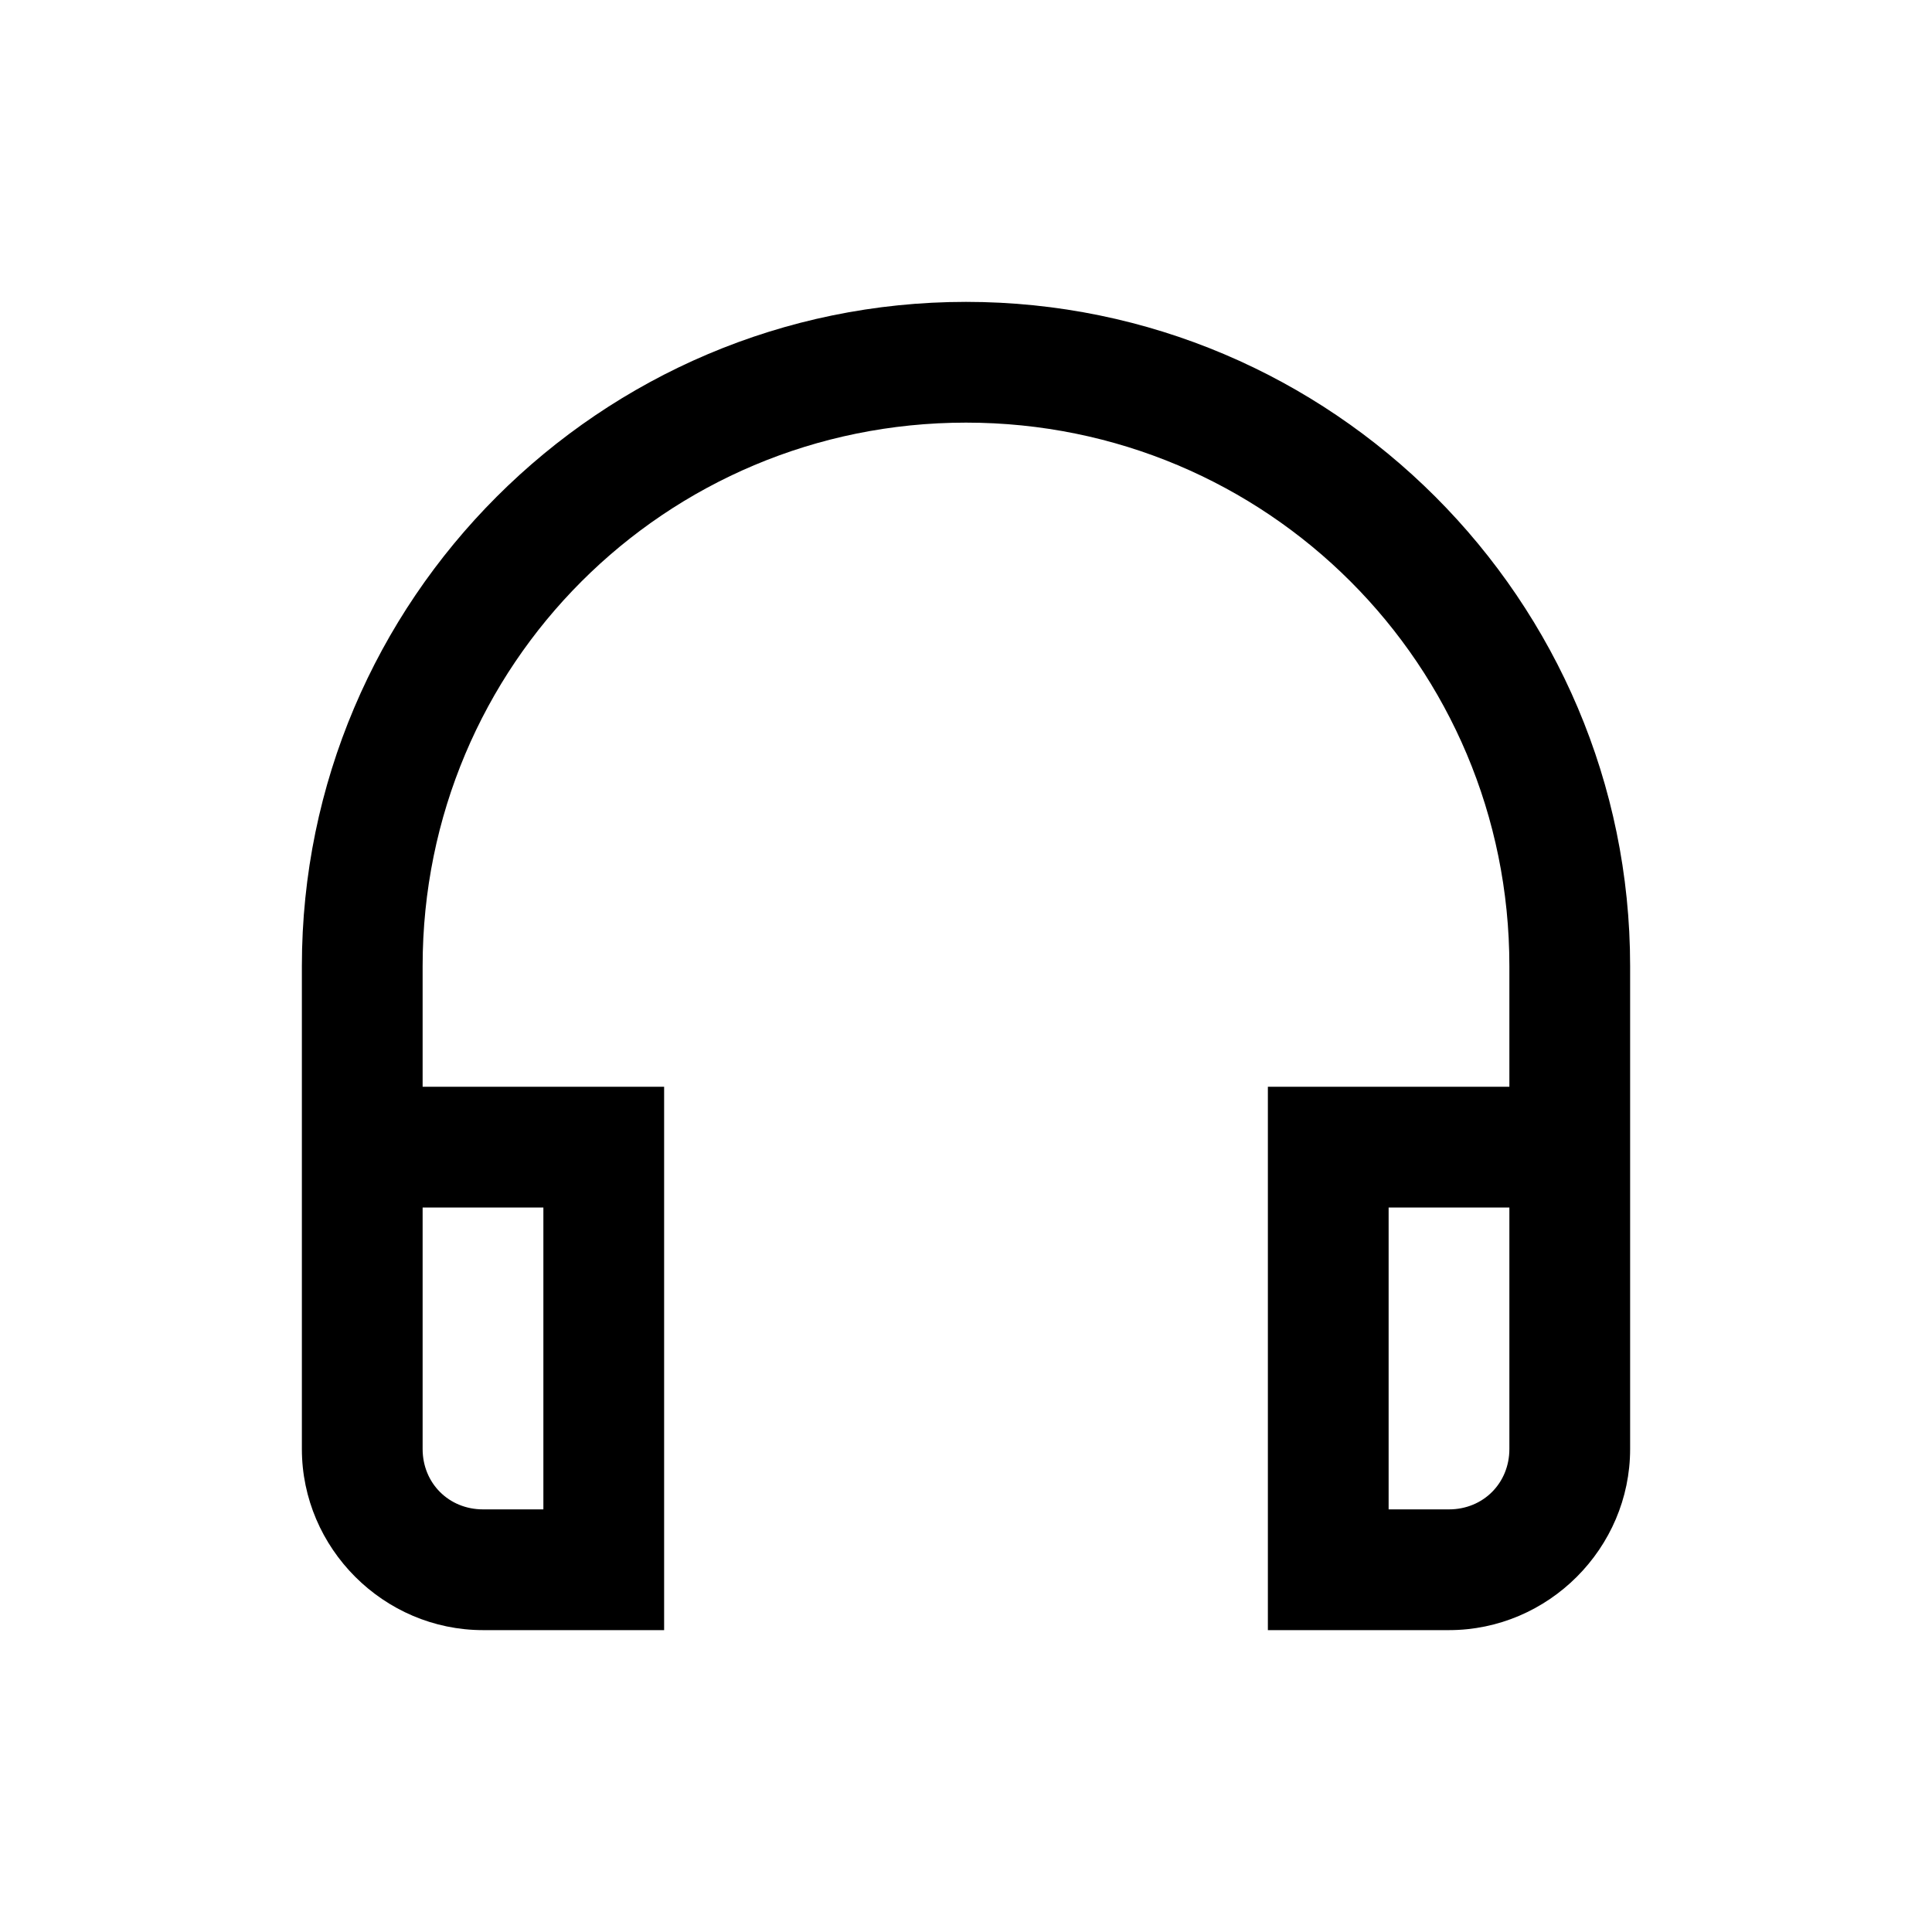
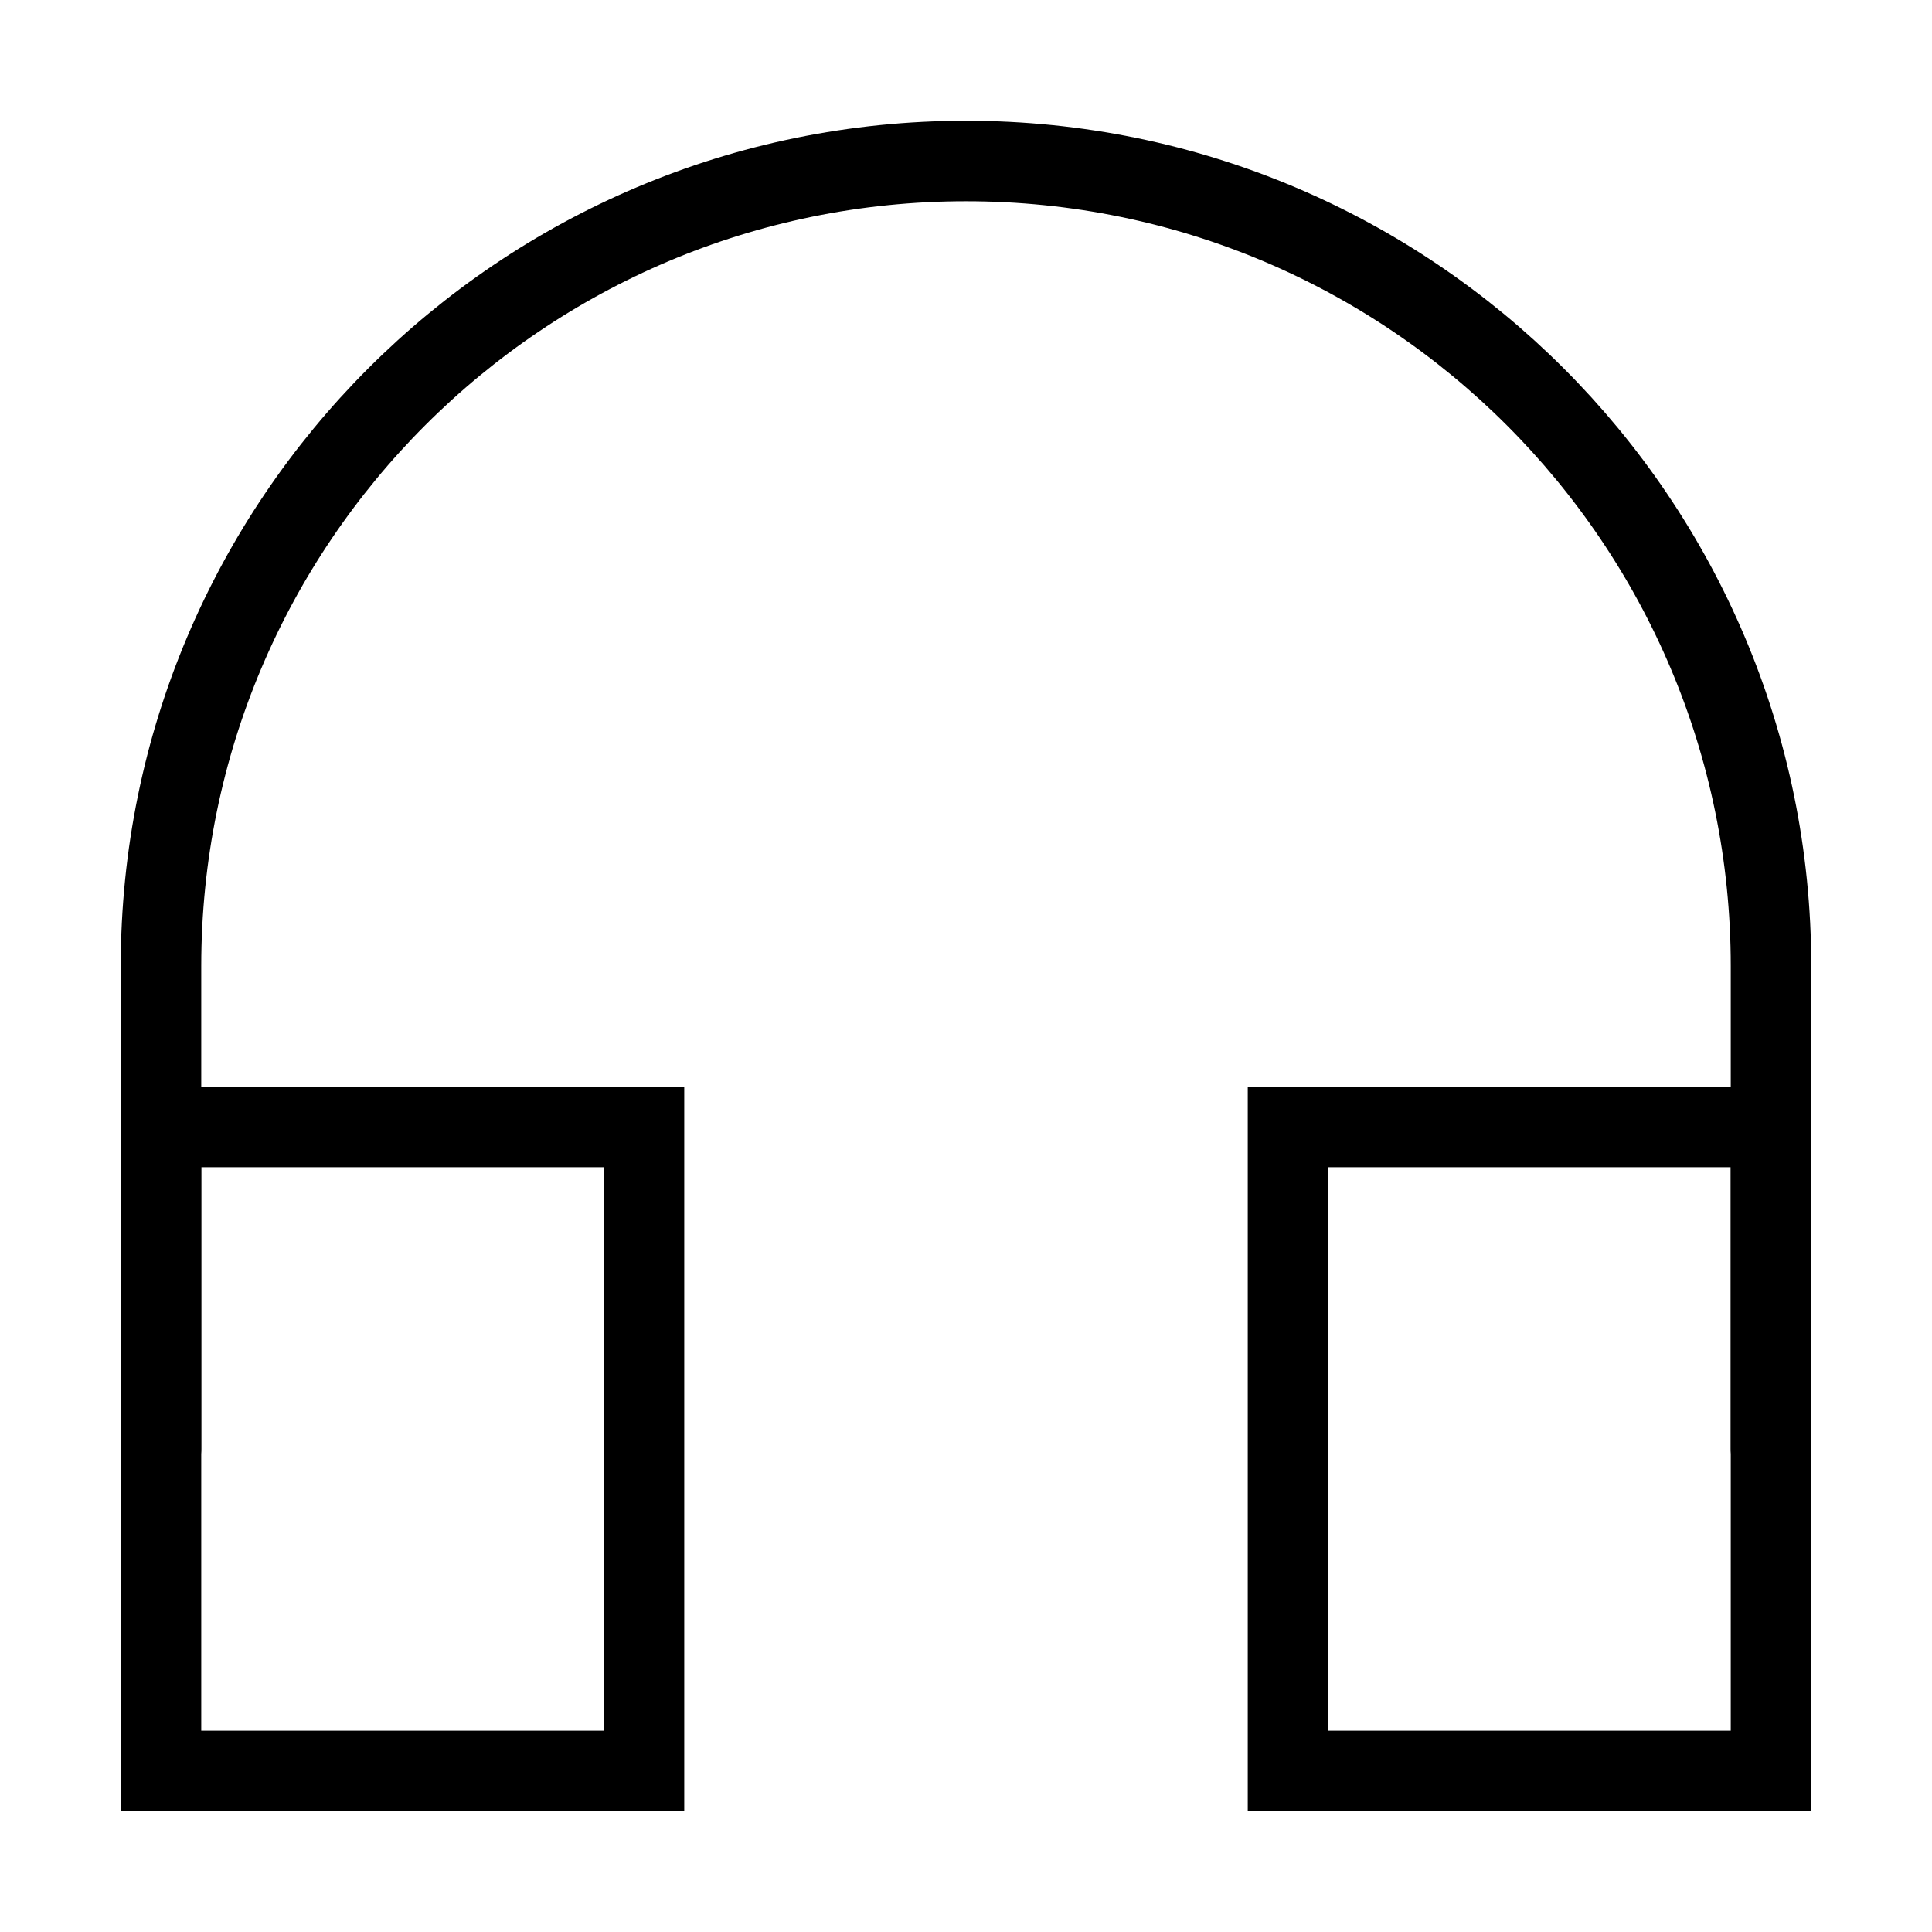
- <svg xmlns="http://www.w3.org/2000/svg" fill="#000000" width="800px" height="800px" viewBox="0 0 32 32">
-   <path d="M 16 5 C 9.938 5 5 9.938 5 16 L 5 24 C 5 25.645 6.355 27 8 27 L 11 27 L 11 18 L 7 18 L 7 16 C 7 11.016 11.016 7 16 7 C 20.984 7 25 11.016 25 16 L 25 18 L 21 18 L 21 27 L 24 27 C 25.645 27 27 25.645 27 24 L 27 16 C 27 9.938 22.062 5 16 5 Z M 7 20 L 9 20 L 9 25 L 8 25 C 7.434 25 7 24.566 7 24 Z M 23 20 L 25 20 L 25 24 C 25 24.566 24.566 25 24 25 L 23 25 Z" />
+ <svg xmlns="http://www.w3.org/2000/svg" width="64px" height="64px" viewBox="0 0 24 24" fill="none" stroke="#000000" stroke-width="1" stroke-linecap="round" stroke-linejoin="miter">
+   <g id="SVGRepo_bgCarrier" stroke-width="0" />
+   <g id="SVGRepo_tracerCarrier" stroke-linecap="round" stroke-linejoin="round" />
+   <g id="SVGRepo_iconCarrier">
+     <rect x="2" y="14" width="6" height="8" rx="0" />
+     <rect x="16" y="14" width="6" height="8" rx="0" />
+     <path d="M2,18V12A10,10,0,0,1,12,2h0A10,10,0,0,1,22,12v6" />
+   </g>
</svg>
